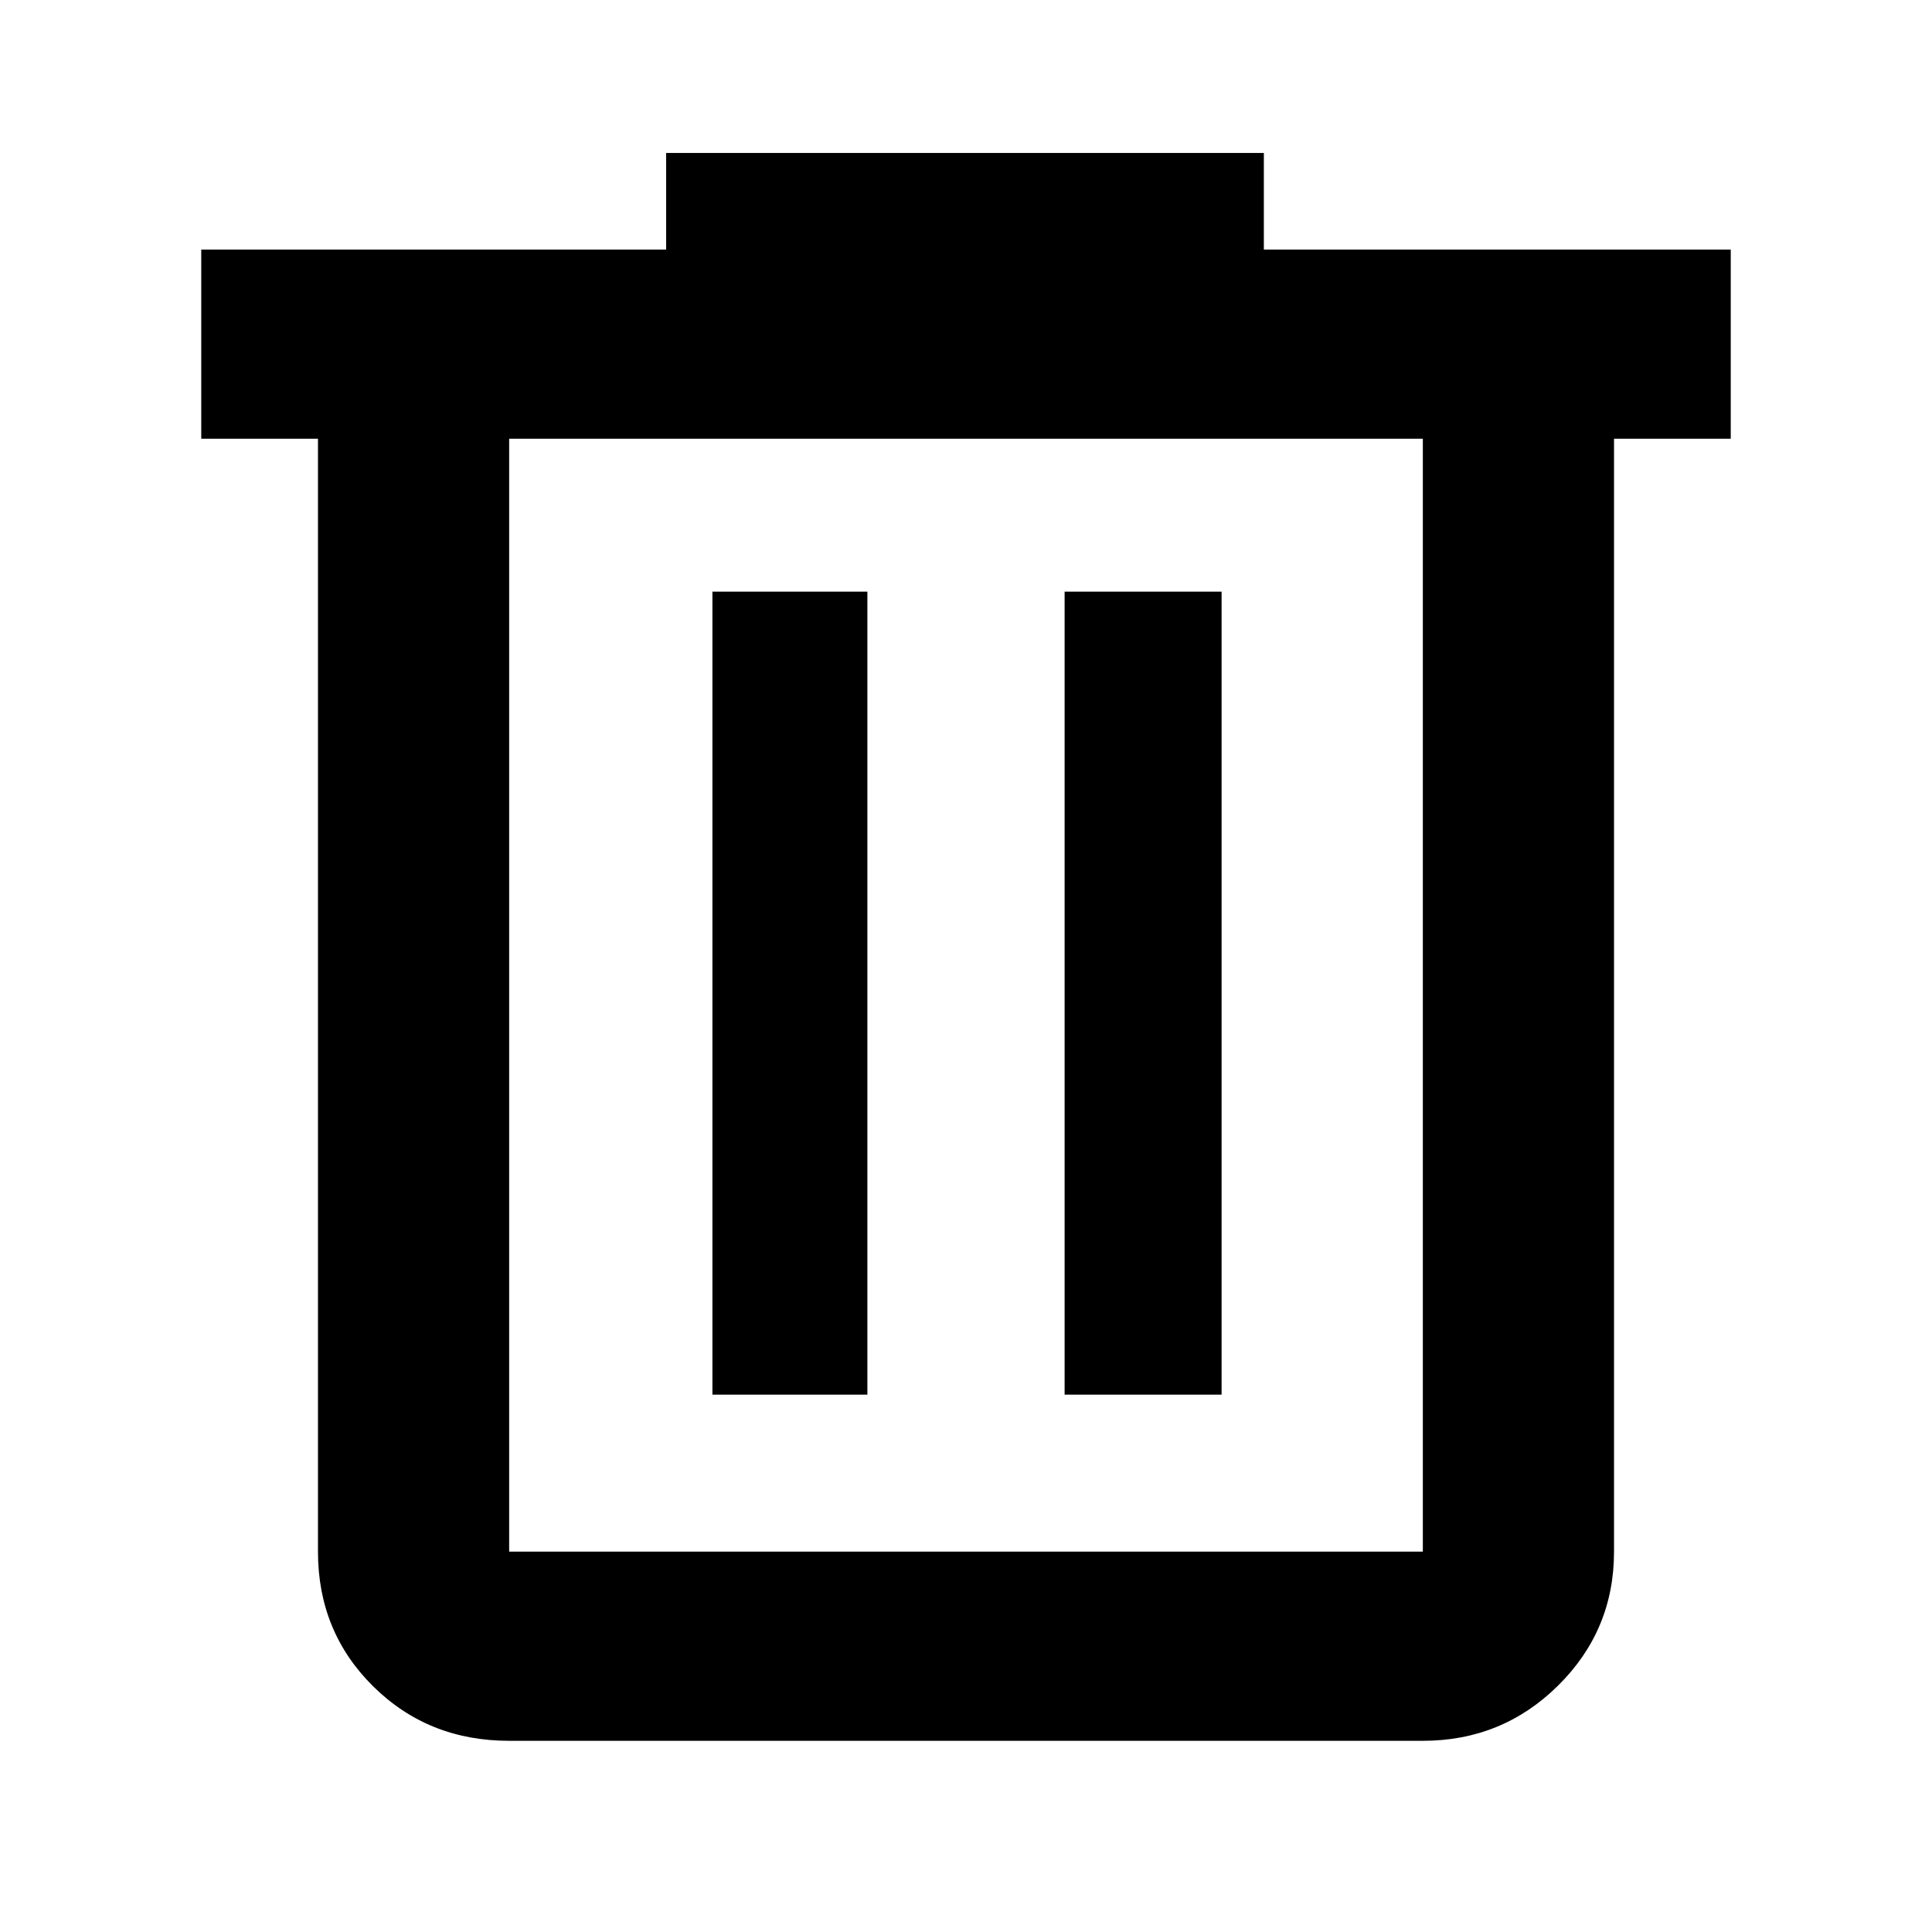
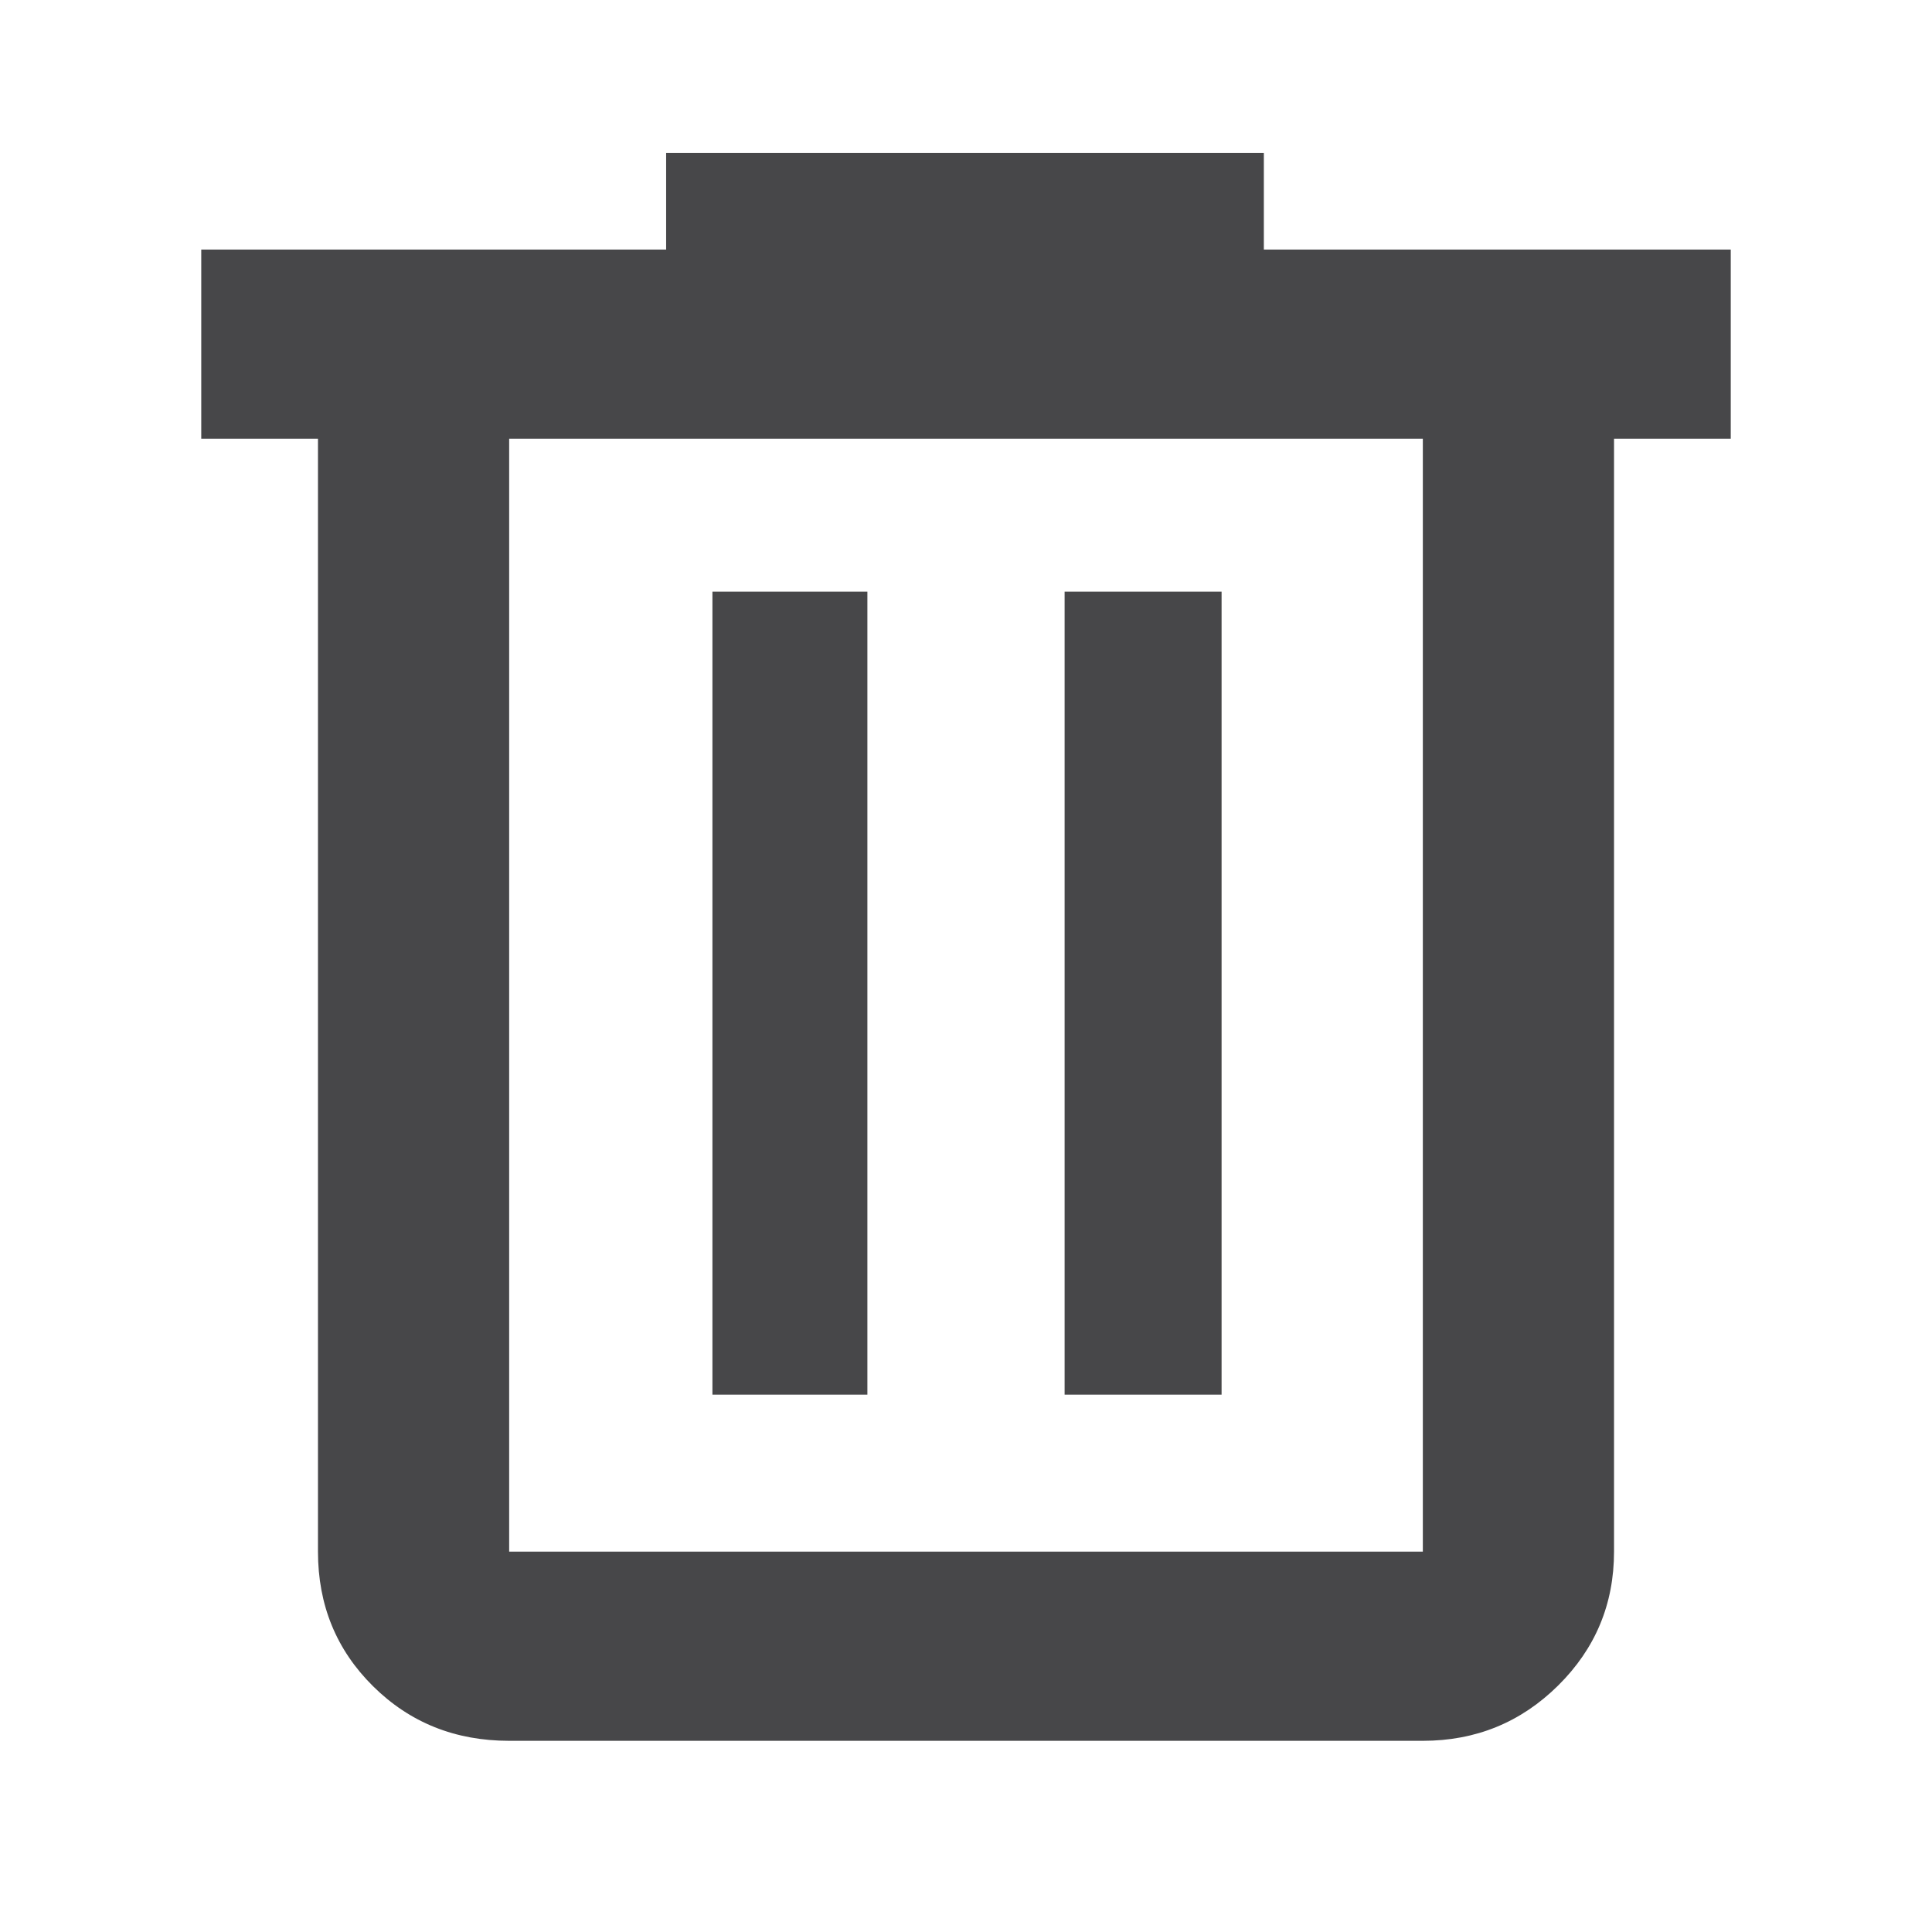
<svg xmlns="http://www.w3.org/2000/svg" height="48" viewBox="0 96 960 960" width="48">
-   <path d="M253 961q-40.212 0-67.606-27.1Q158 906.8 158 867V314h-58v-94h231v-48h297v48h232v94h-58v553q0 39.05-27.769 66.525Q746.463 961 707 961H253Zm454-647H253v553h454V314ZM354 789h77V390h-77v399Zm175 0h78V390h-78v399ZM253 314v553-553Z" />
+   <path fill="#474749" d="M253 961q-40.212 0-67.606-27.1Q158 906.8 158 867V314h-58v-94h231v-48h297v48h232v94h-58v553q0 39.05-27.769 66.525Q746.463 961 707 961H253Zm454-647H253v553h454V314ZM354 789h77V390h-77v399Zm175 0h78V390h-78v399ZM253 314v553-553Z" />
</svg>
